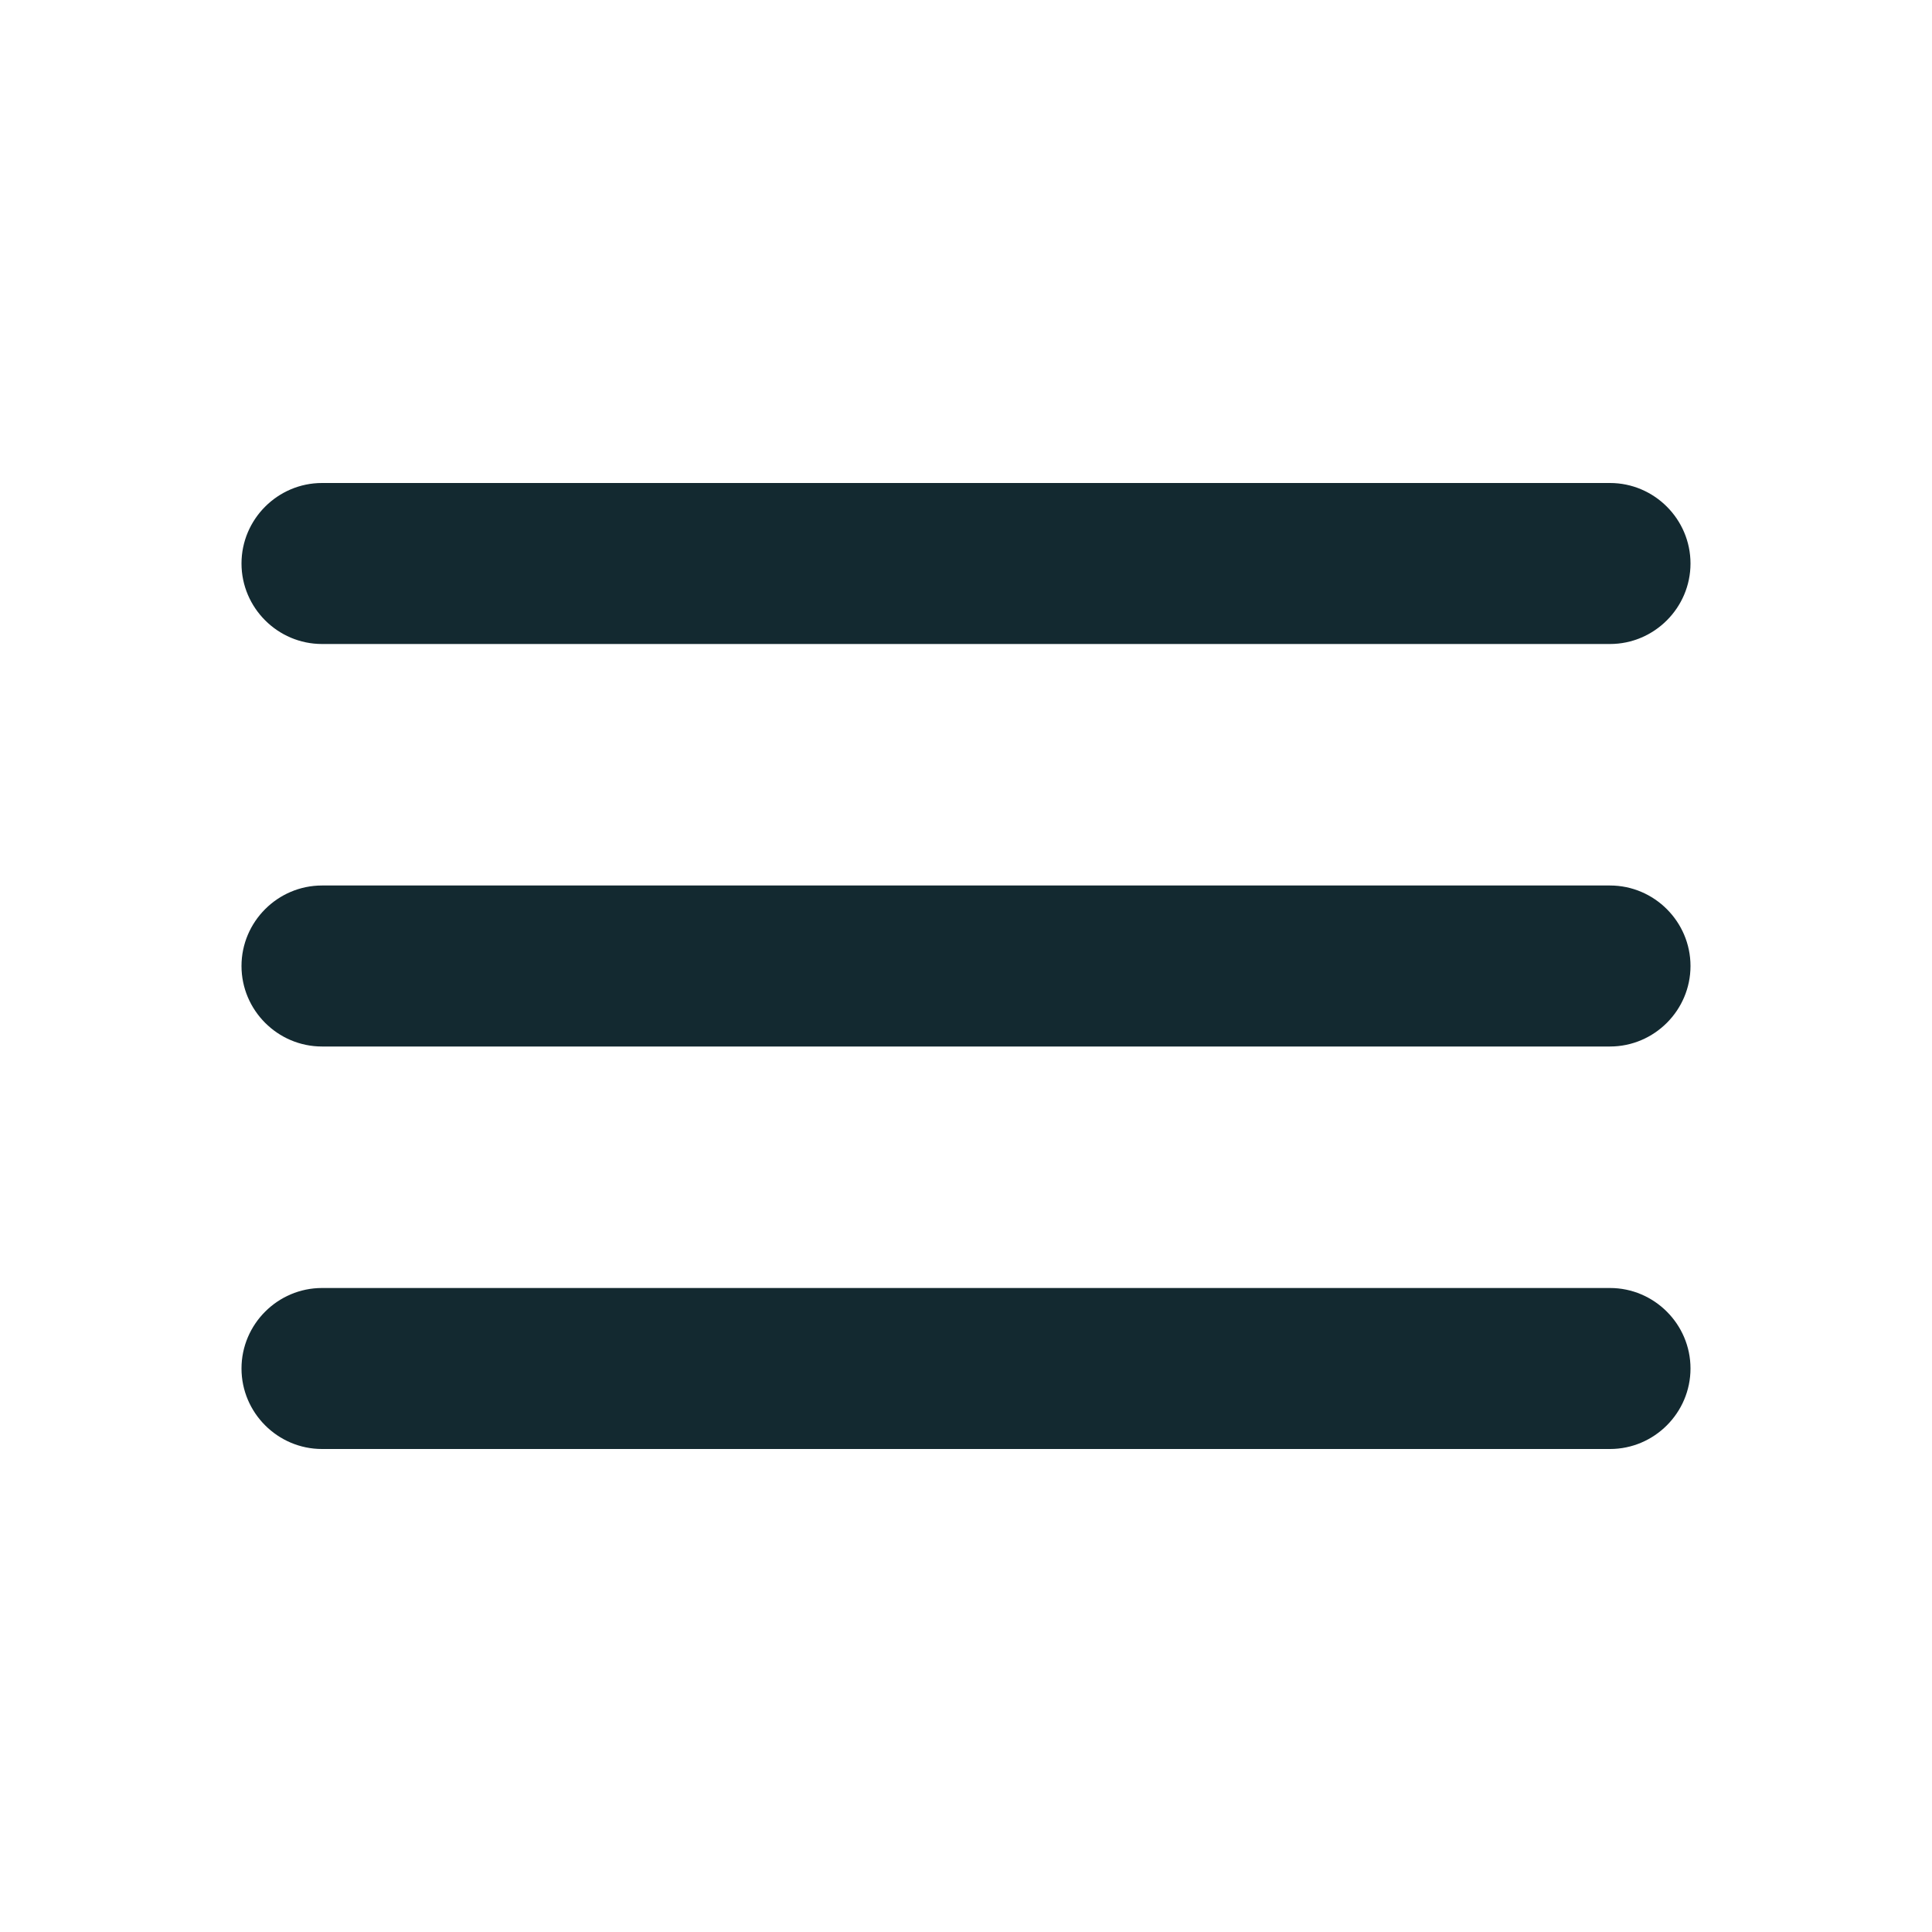
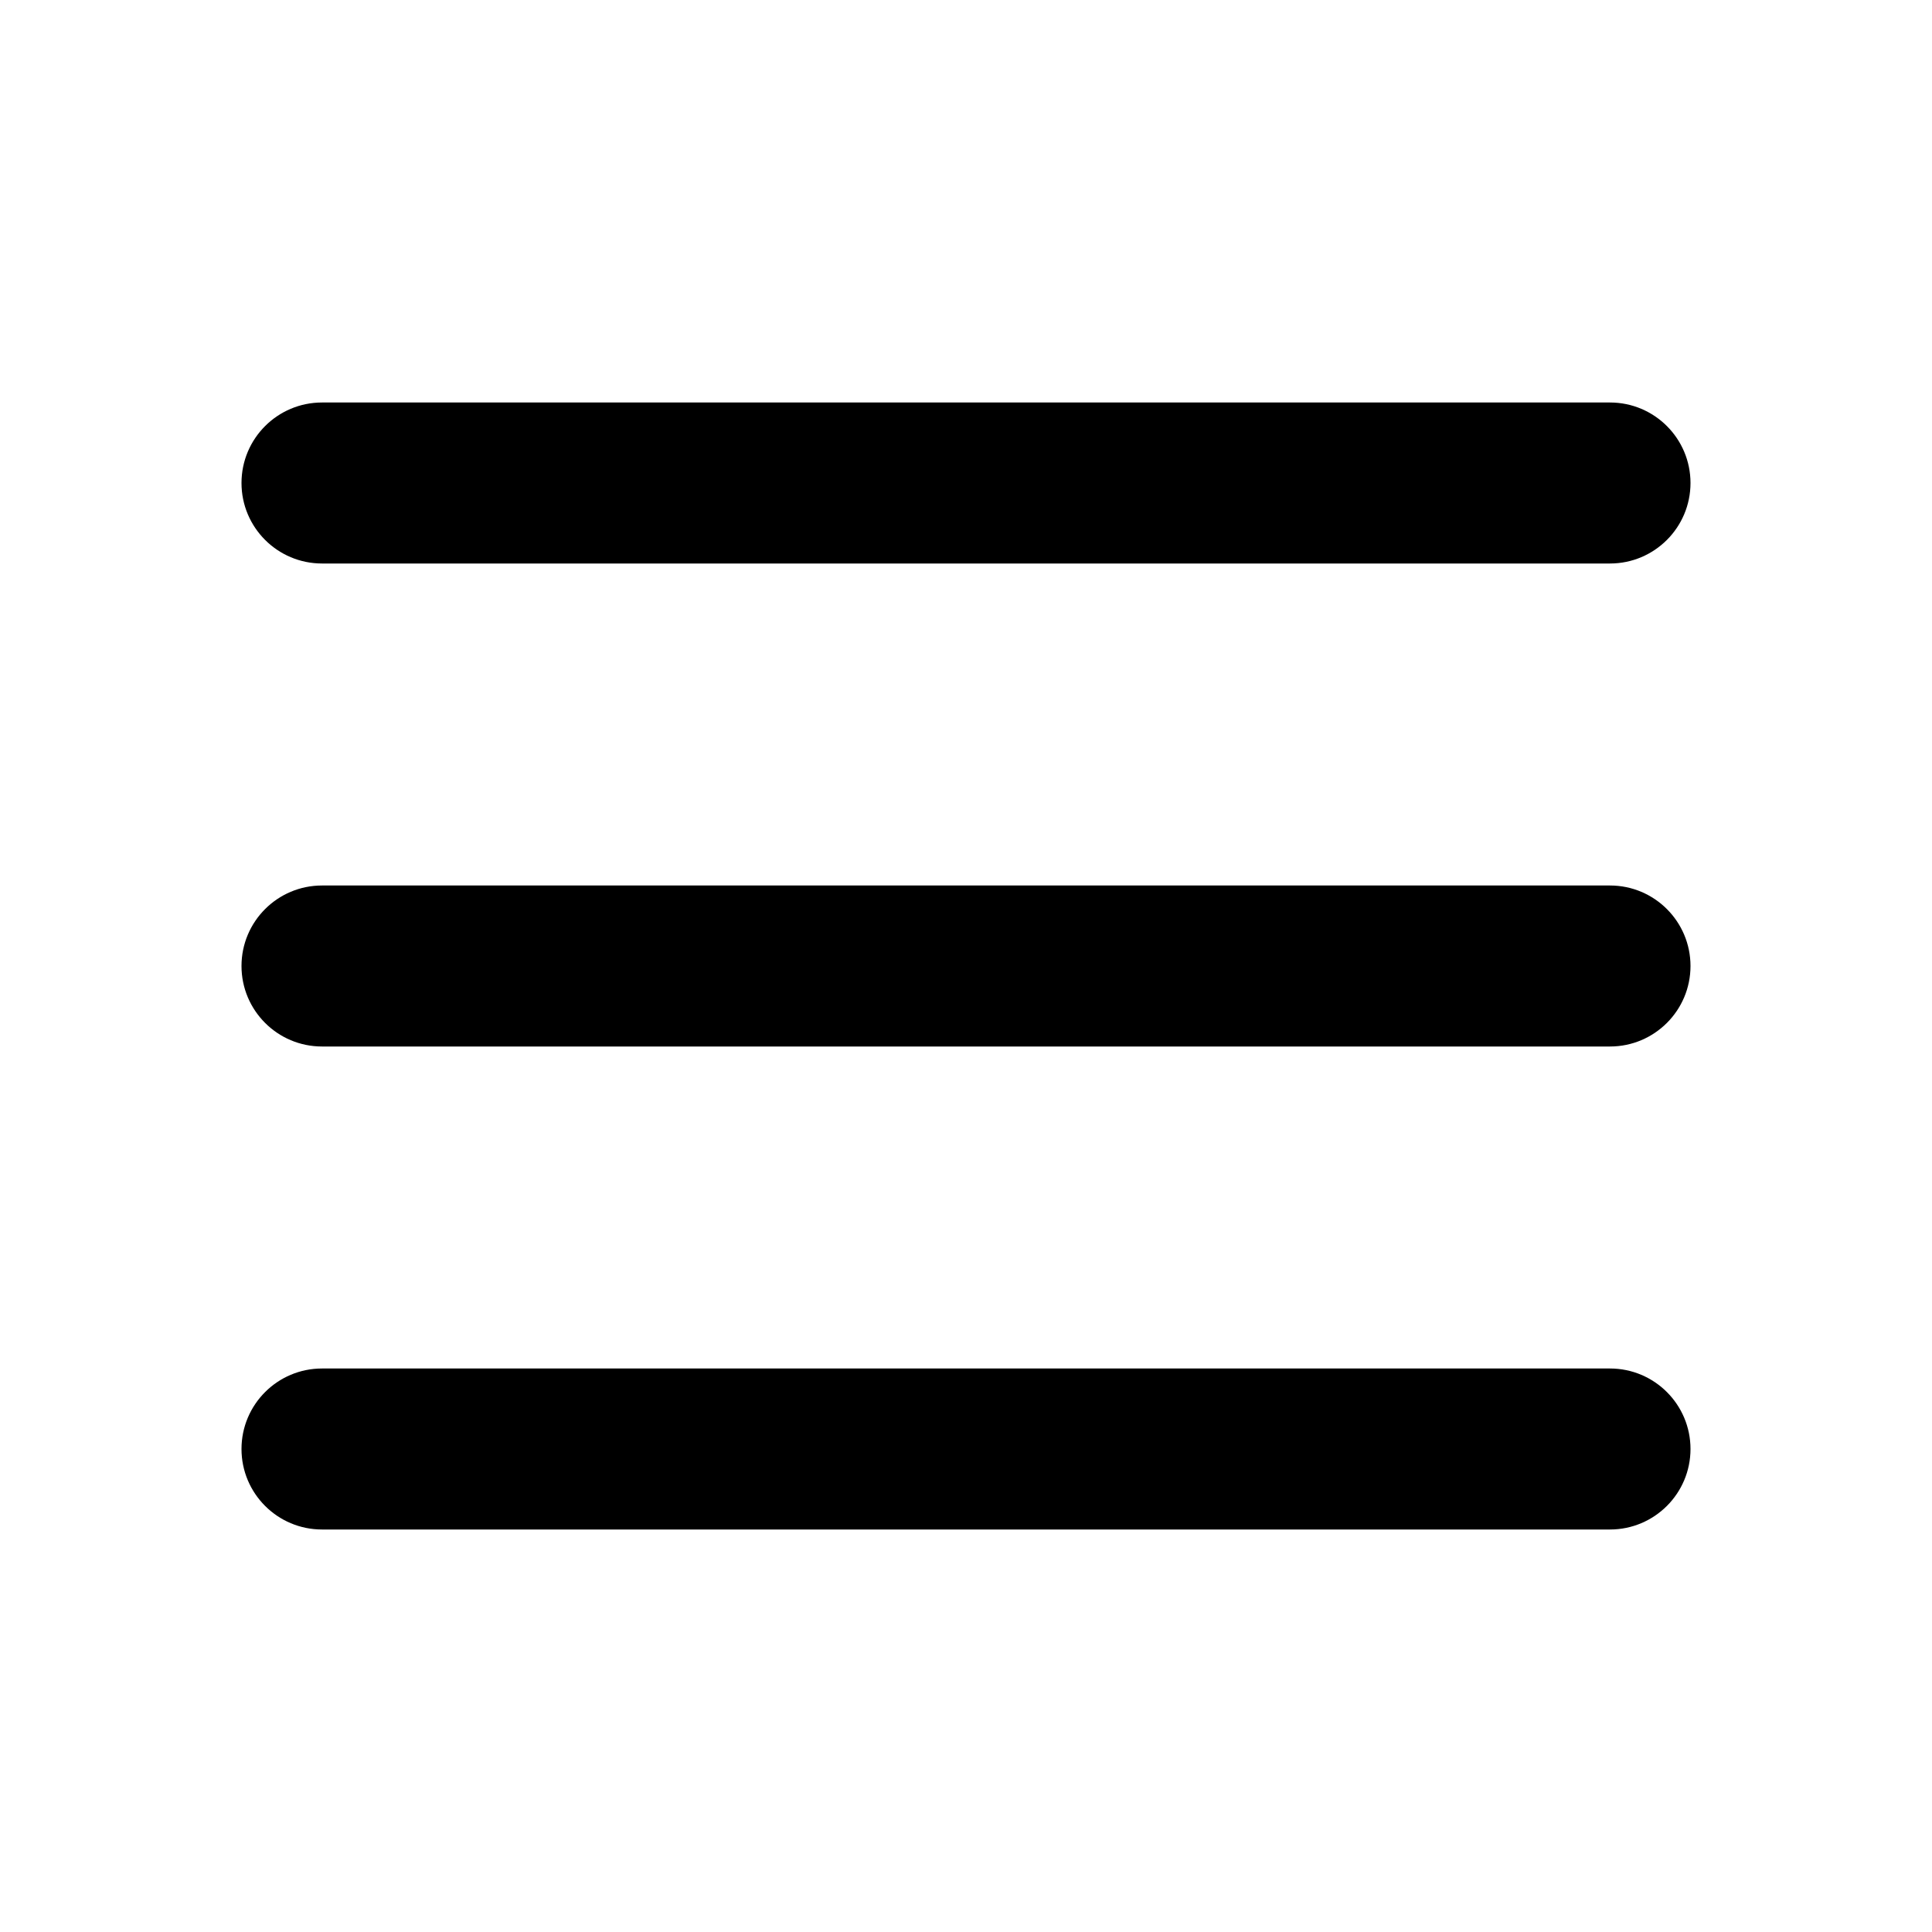
<svg xmlns="http://www.w3.org/2000/svg" width="24" height="24" viewBox="0 0 24 24" fill="none">
-   <path d="M4 18H20C20.55 18 21 17.55 21 17C21 16.45 20.55 16 20 16H4C3.45 16 3 16.45 3 17C3 17.55 3.45 18 4 18ZM4 13H20C20.55 13 21 12.55 21 12C21 11.45 20.55 11 20 11H4C3.45 11 3 11.45 3 12C3 12.55 3.45 13 4 13ZM3 7C3 7.55 3.45 8 4 8H20C20.55 8 21 7.55 21 7C21 6.45 20.55 6 20 6H4C3.45 6 3 6.45 3 7Z" fill="#132930" />
+   <path d="M20 17C20.552 17 21 17.448 21 18C21 18.552 20.552 19 20 19H4C3.448 19 3 18.552 3 18C3 17.448 3.448 17 4 17H20ZM20 11C20.552 11 21 11.448 21 12C21 12.552 20.552 13 20 13H4C3.448 13 3 12.552 3 12C3 11.448 3.448 11 4 11H20ZM20 5C20.552 5 21 5.448 21 6C21 6.552 20.552 7 20 7H4C3.448 7 3 6.552 3 6C3 5.448 3.448 5 4 5H20Z" fill="black" />
</svg>
